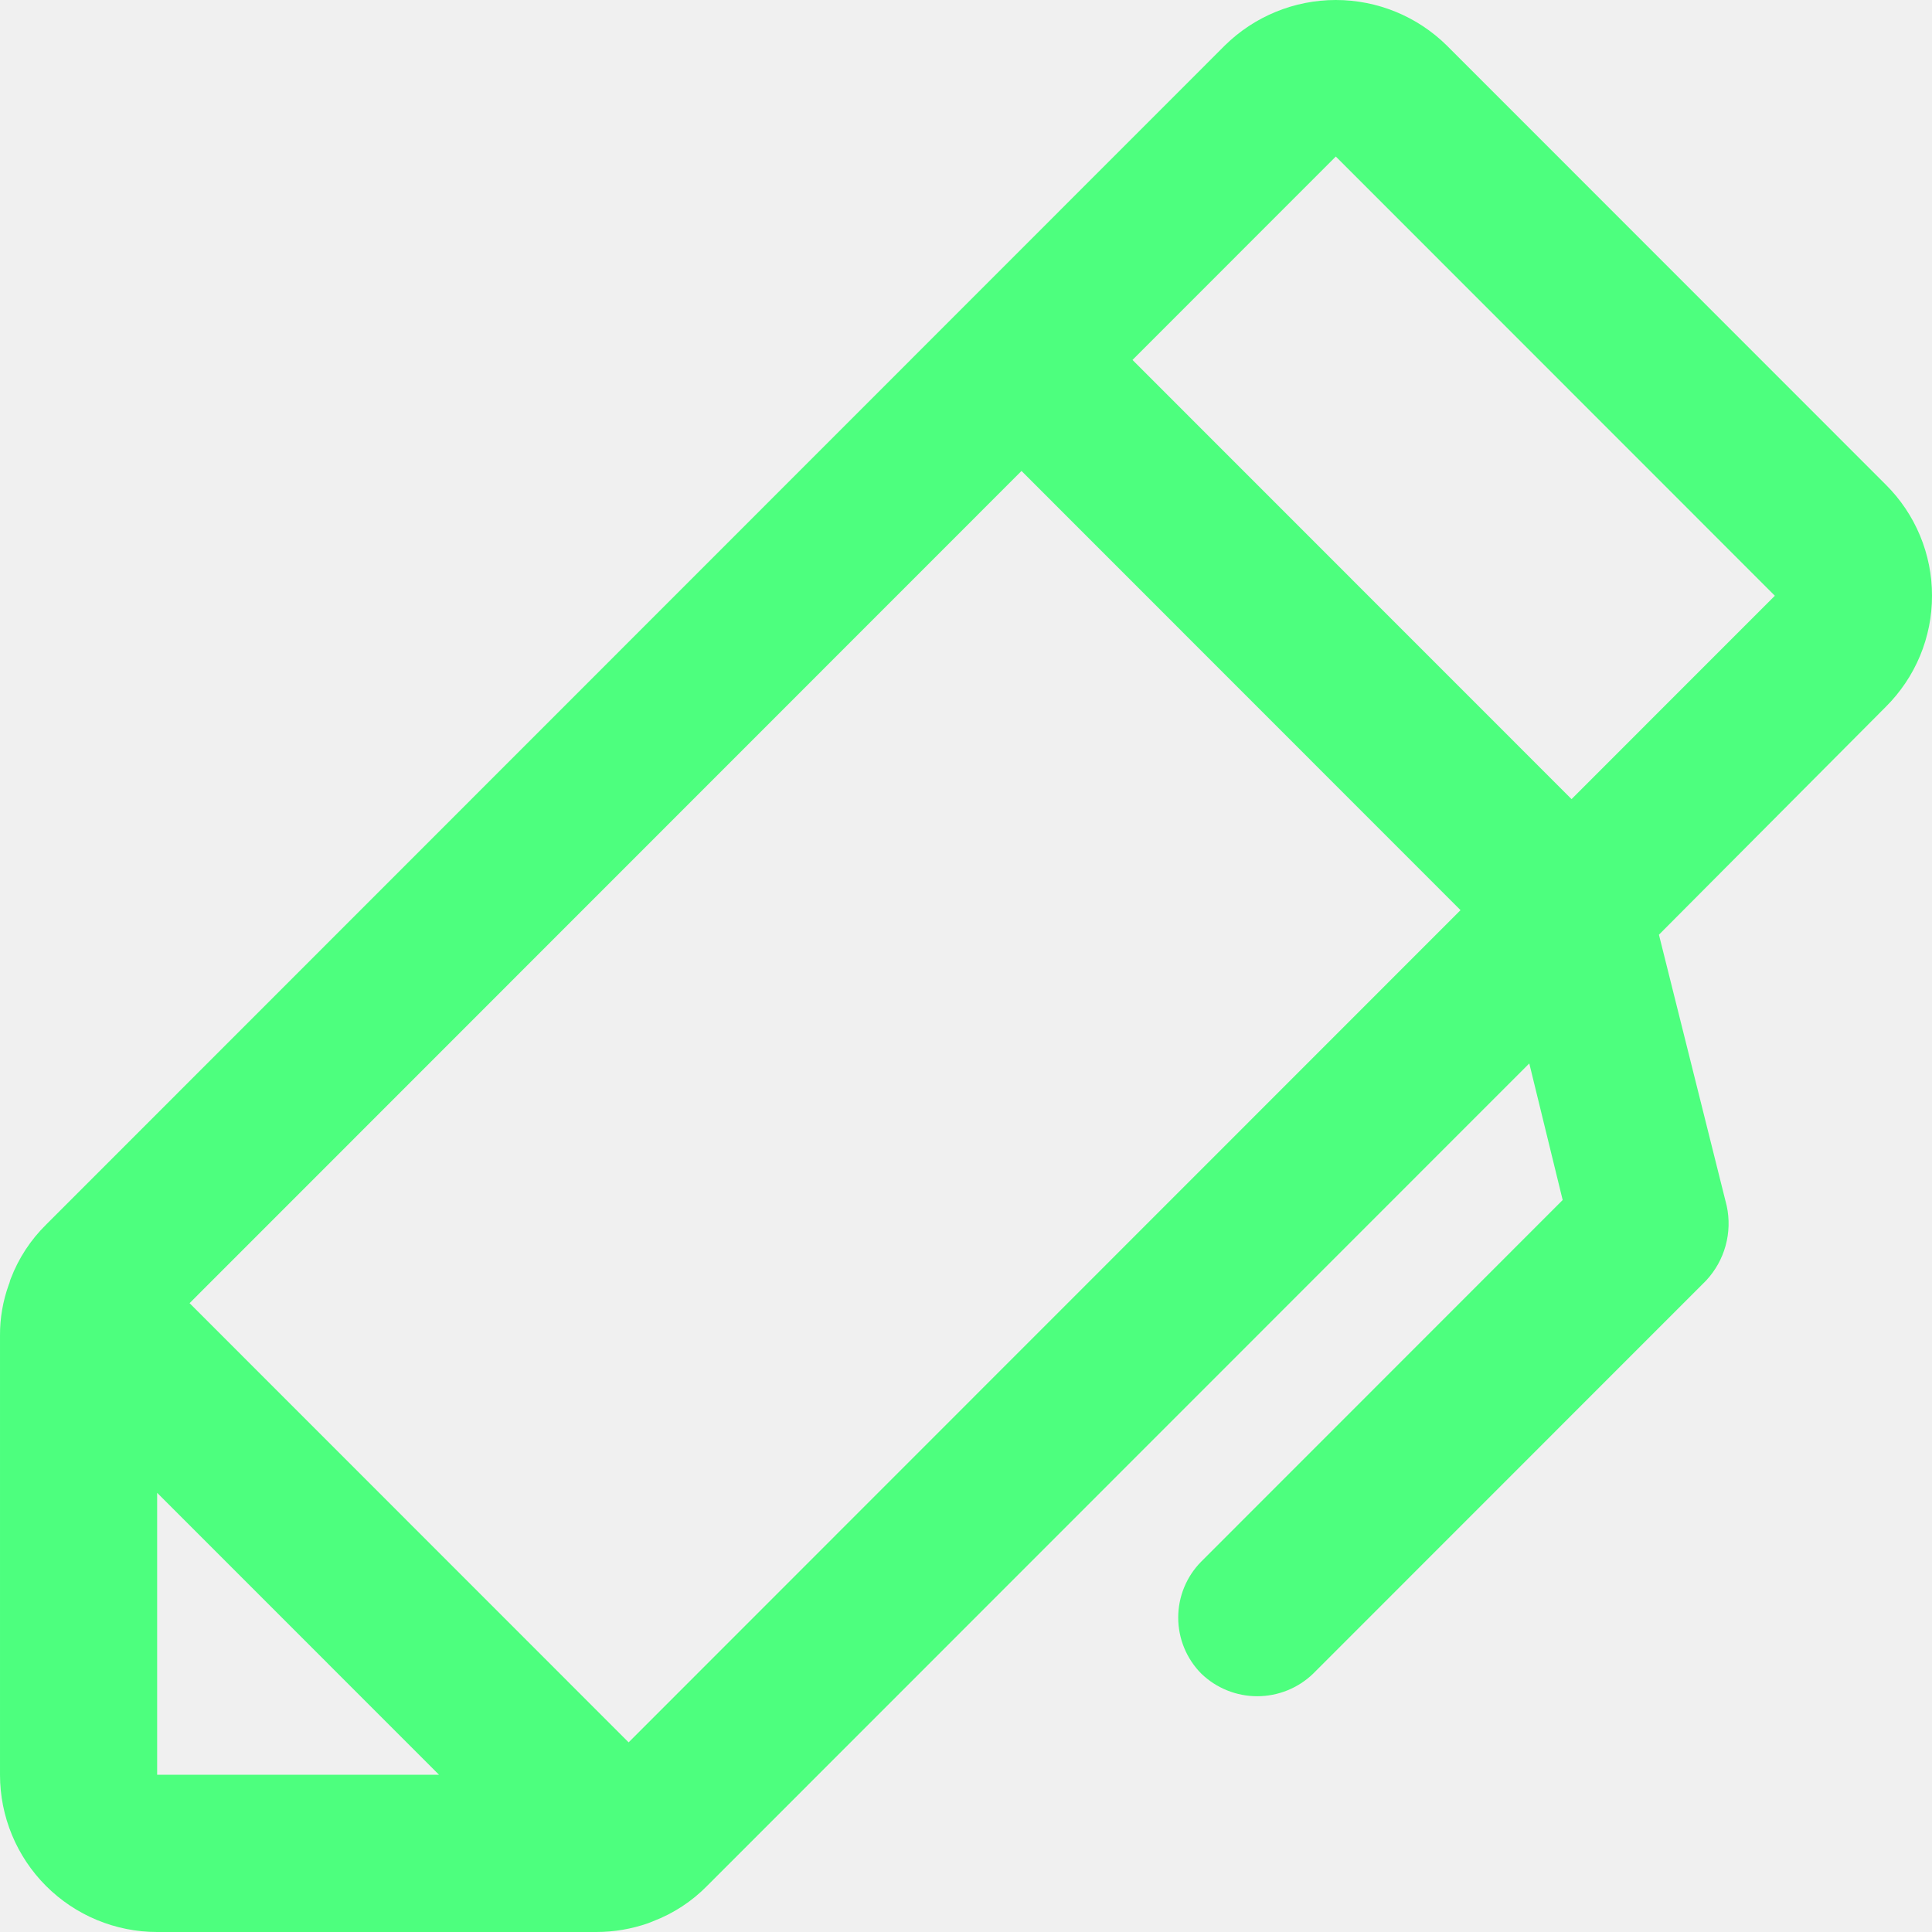
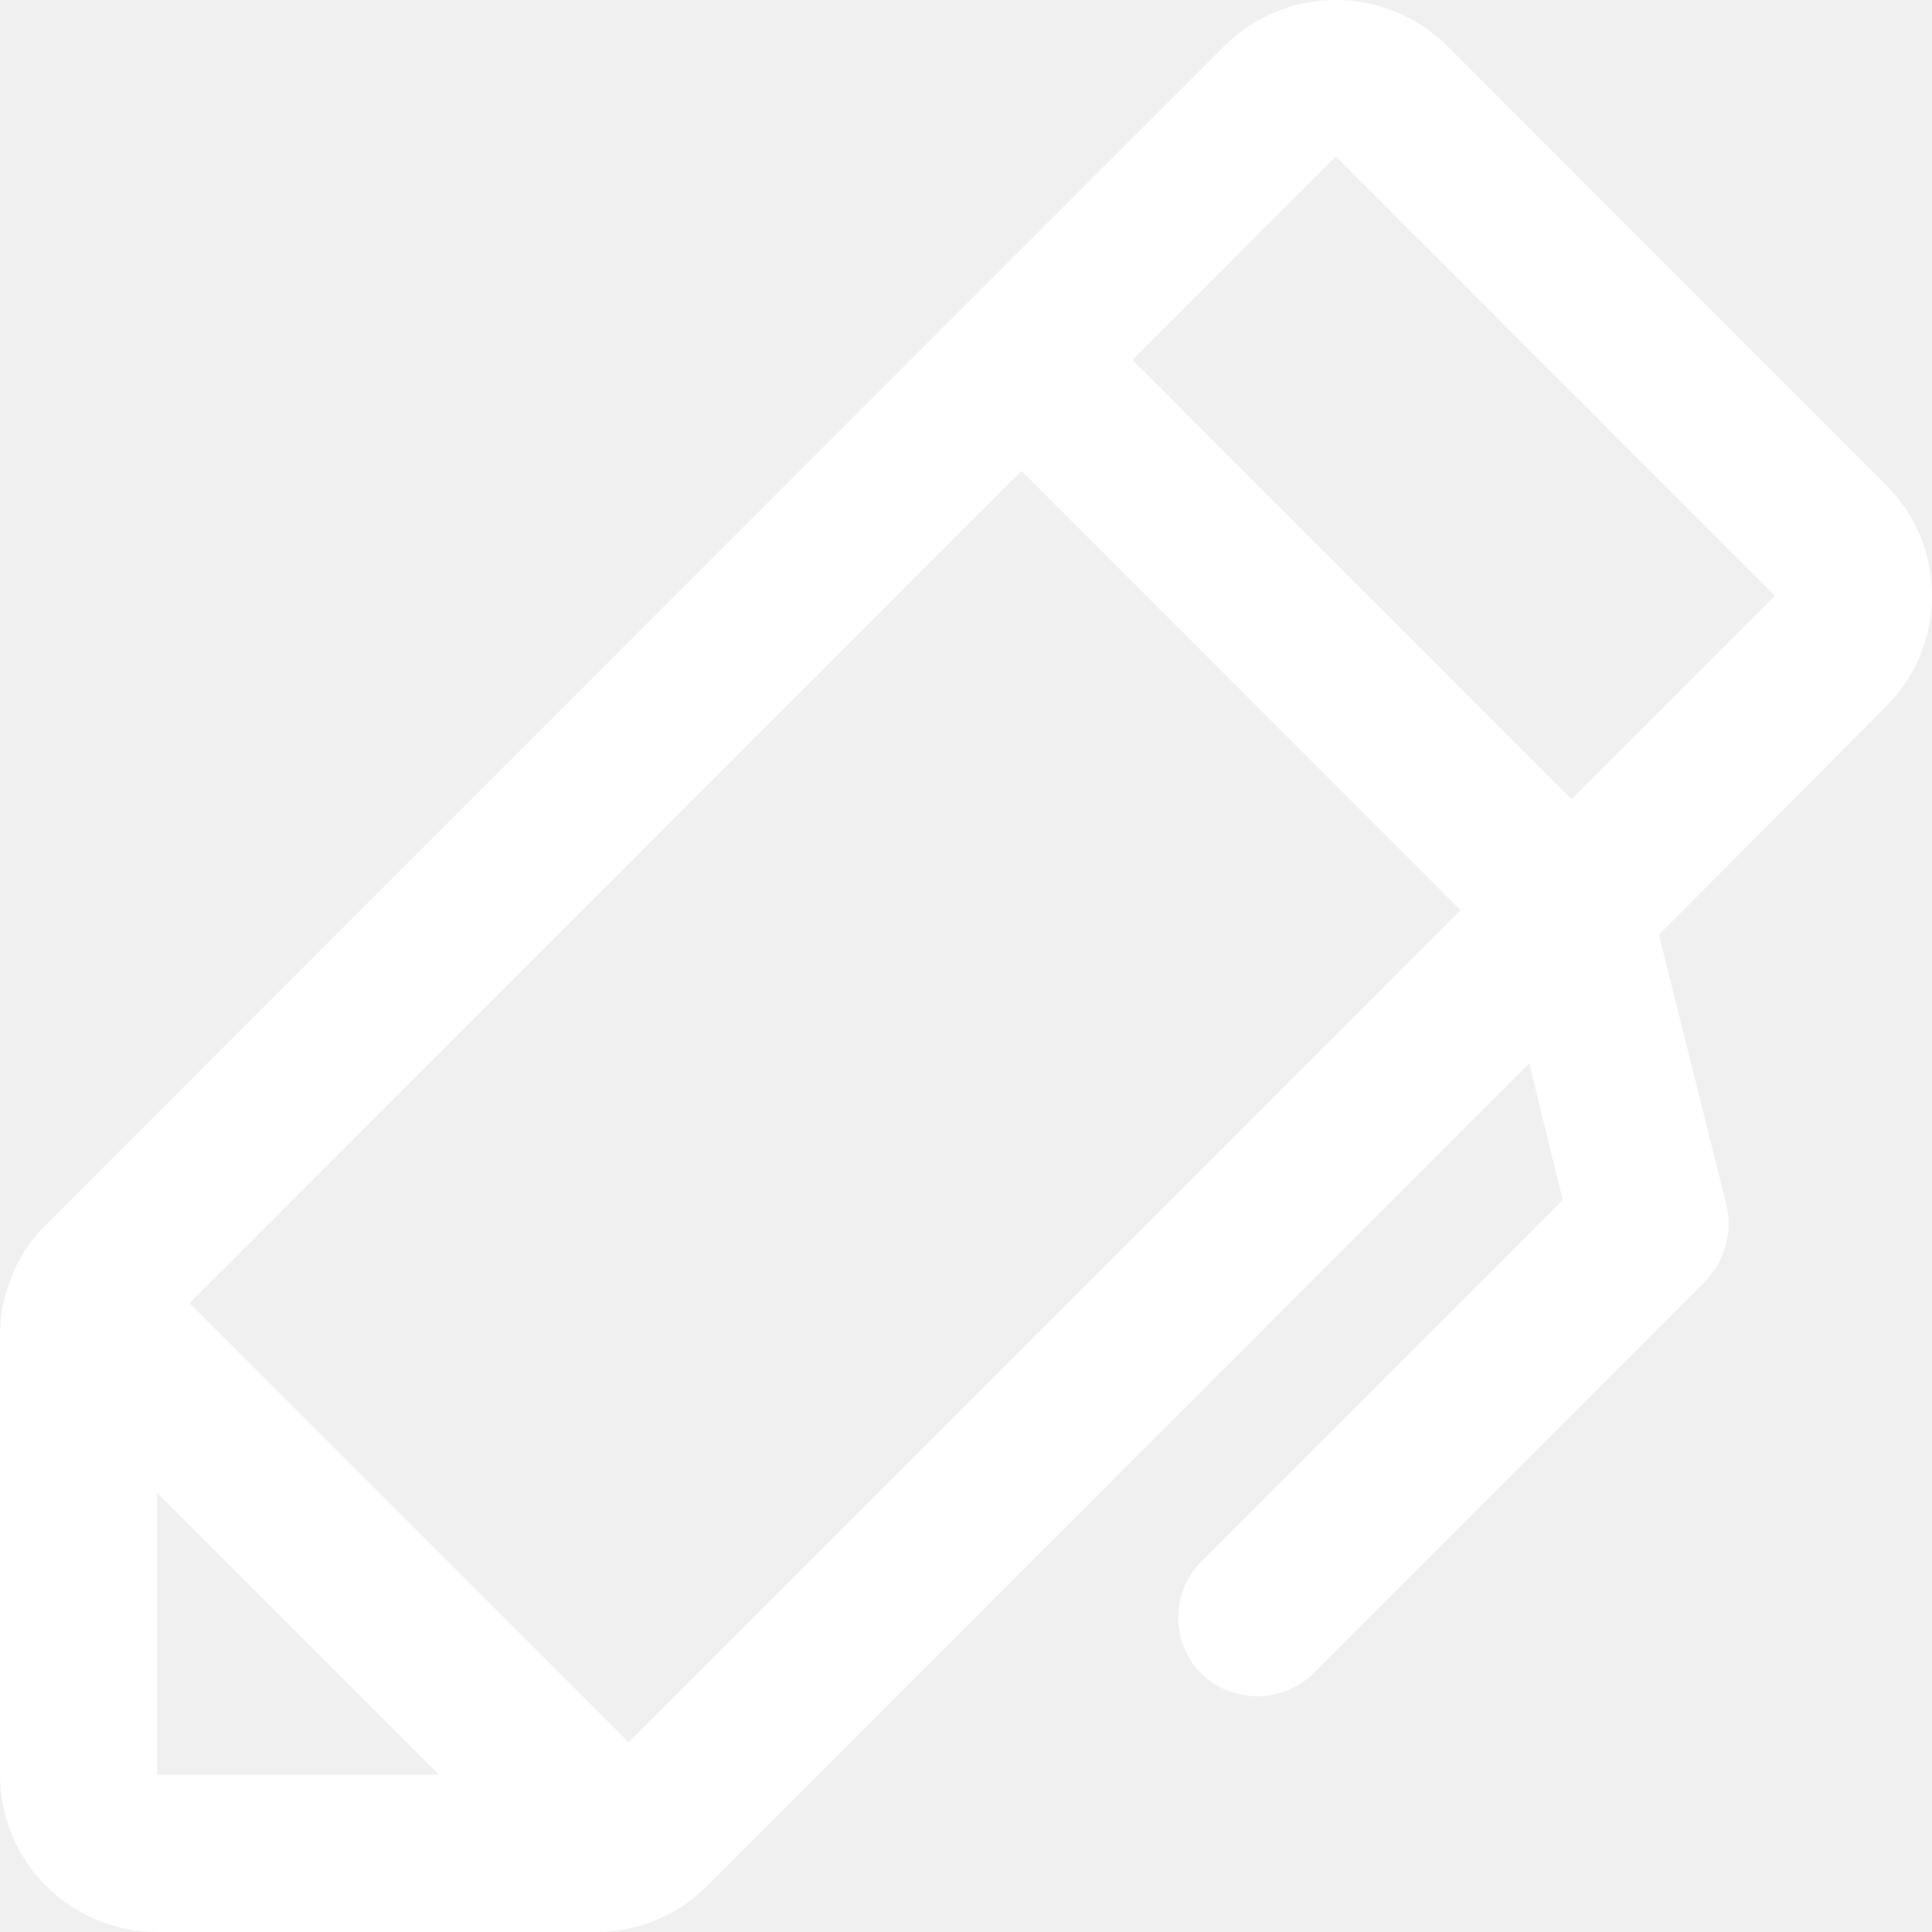
- <svg xmlns="http://www.w3.org/2000/svg" width="56" height="56" viewBox="0 0 56 56" fill="none">
-   <path d="M56 17.268C56.001 16.669 55.883 16.077 55.653 15.525C55.423 14.972 55.086 14.471 54.662 14.05L41.936 1.319C41.078 0.474 39.923 0 38.719 0C37.515 0 36.359 0.474 35.502 1.319L1.338 35.495C0.888 35.937 0.538 36.471 0.313 37.061C0.285 37.118 0.285 37.175 0.256 37.232C0.084 37.706 -0.003 38.208 6.34553e-05 38.713V51.443C6.34553e-05 52.652 0.48 53.811 1.334 54.665C2.188 55.52 3.347 56 4.555 56H17.281C17.795 56 18.305 55.914 18.79 55.744L18.932 55.687C19.522 55.462 20.056 55.112 20.498 54.661L44.327 30.824L45.295 34.783L34.819 45.263C34.391 45.695 34.151 46.279 34.151 46.886C34.151 47.495 34.391 48.078 34.819 48.51C35.254 48.931 35.836 49.166 36.441 49.166C37.047 49.166 37.629 48.931 38.064 48.51L49.452 37.118C49.719 36.832 49.913 36.486 50.017 36.109C50.121 35.732 50.132 35.336 50.05 34.954L48.085 27.093L54.662 20.486C55.086 20.064 55.423 19.563 55.653 19.011C55.883 18.458 56.001 17.866 56 17.268ZM4.555 43.27L12.726 51.443H4.555V43.27ZM18.221 50.503L5.495 37.773L29.609 13.651L42.334 26.381L18.221 50.503ZM45.552 23.163L32.826 10.433L38.719 4.537L51.445 17.268L45.552 23.163Z" fill="#4DFF7E" />
+ <svg xmlns="http://www.w3.org/2000/svg" width="40" height="40" viewBox="0 0 56 56" fill="none">
+   <path d="M56 17.268C56.001 16.669 55.883 16.077 55.653 15.525C55.423 14.972 55.086 14.471 54.662 14.05L41.936 1.319C41.078 0.474 39.923 0 38.719 0C37.515 0 36.359 0.474 35.502 1.319L1.338 35.495C0.888 35.937 0.538 36.471 0.313 37.061C0.285 37.118 0.285 37.175 0.256 37.232C0.084 37.706 -0.003 38.208 6.34553e-05 38.713V51.443C6.34553e-05 52.652 0.48 53.811 1.334 54.665C2.188 55.52 3.347 56 4.555 56H17.281C17.795 56 18.305 55.914 18.79 55.744L18.932 55.687C19.522 55.462 20.056 55.112 20.498 54.661L44.327 30.824L45.295 34.783L34.819 45.263C34.391 45.695 34.151 46.279 34.151 46.886C34.151 47.495 34.391 48.078 34.819 48.51C35.254 48.931 35.836 49.166 36.441 49.166C37.047 49.166 37.629 48.931 38.064 48.51L49.452 37.118C49.719 36.832 49.913 36.486 50.017 36.109C50.121 35.732 50.132 35.336 50.05 34.954L48.085 27.093L54.662 20.486C55.086 20.064 55.423 19.563 55.653 19.011C55.883 18.458 56.001 17.866 56 17.268ZM4.555 43.27L12.726 51.443H4.555V43.27ZM18.221 50.503L5.495 37.773L29.609 13.651L42.334 26.381L18.221 50.503ZM45.552 23.163L32.826 10.433L38.719 4.537L51.445 17.268L45.552 23.163Z" fill="#FFFFFF" />
</svg>
